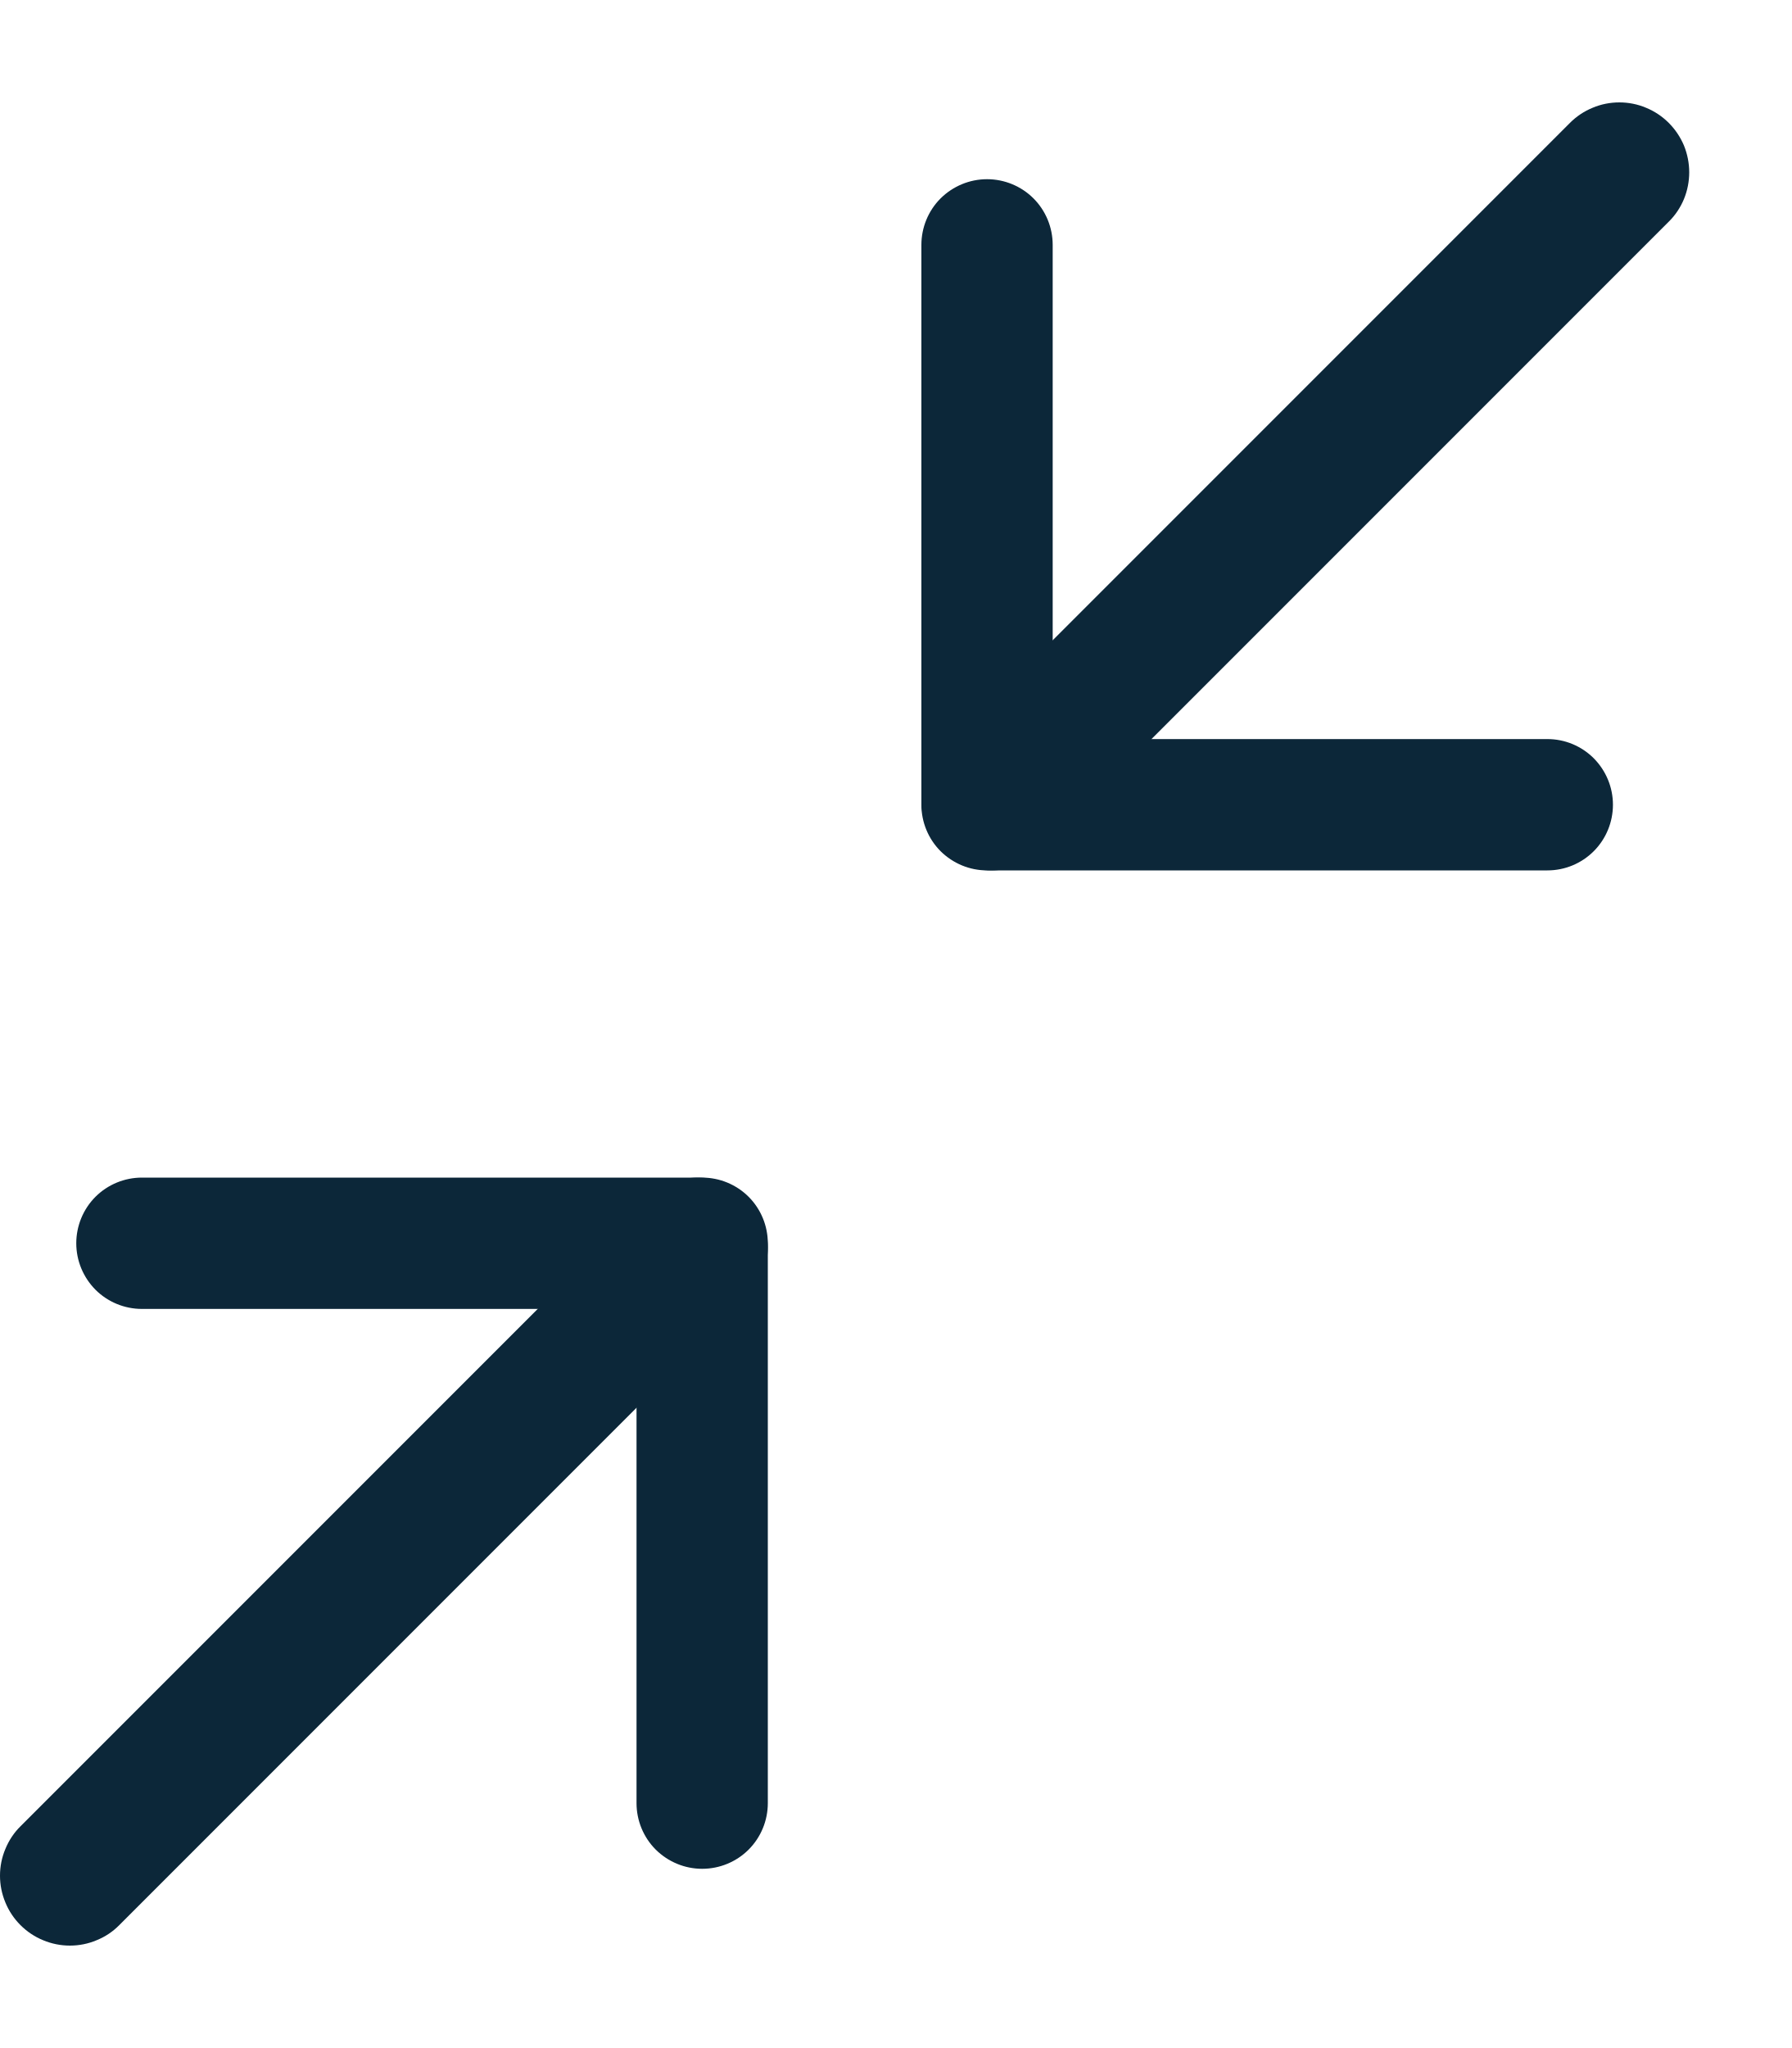
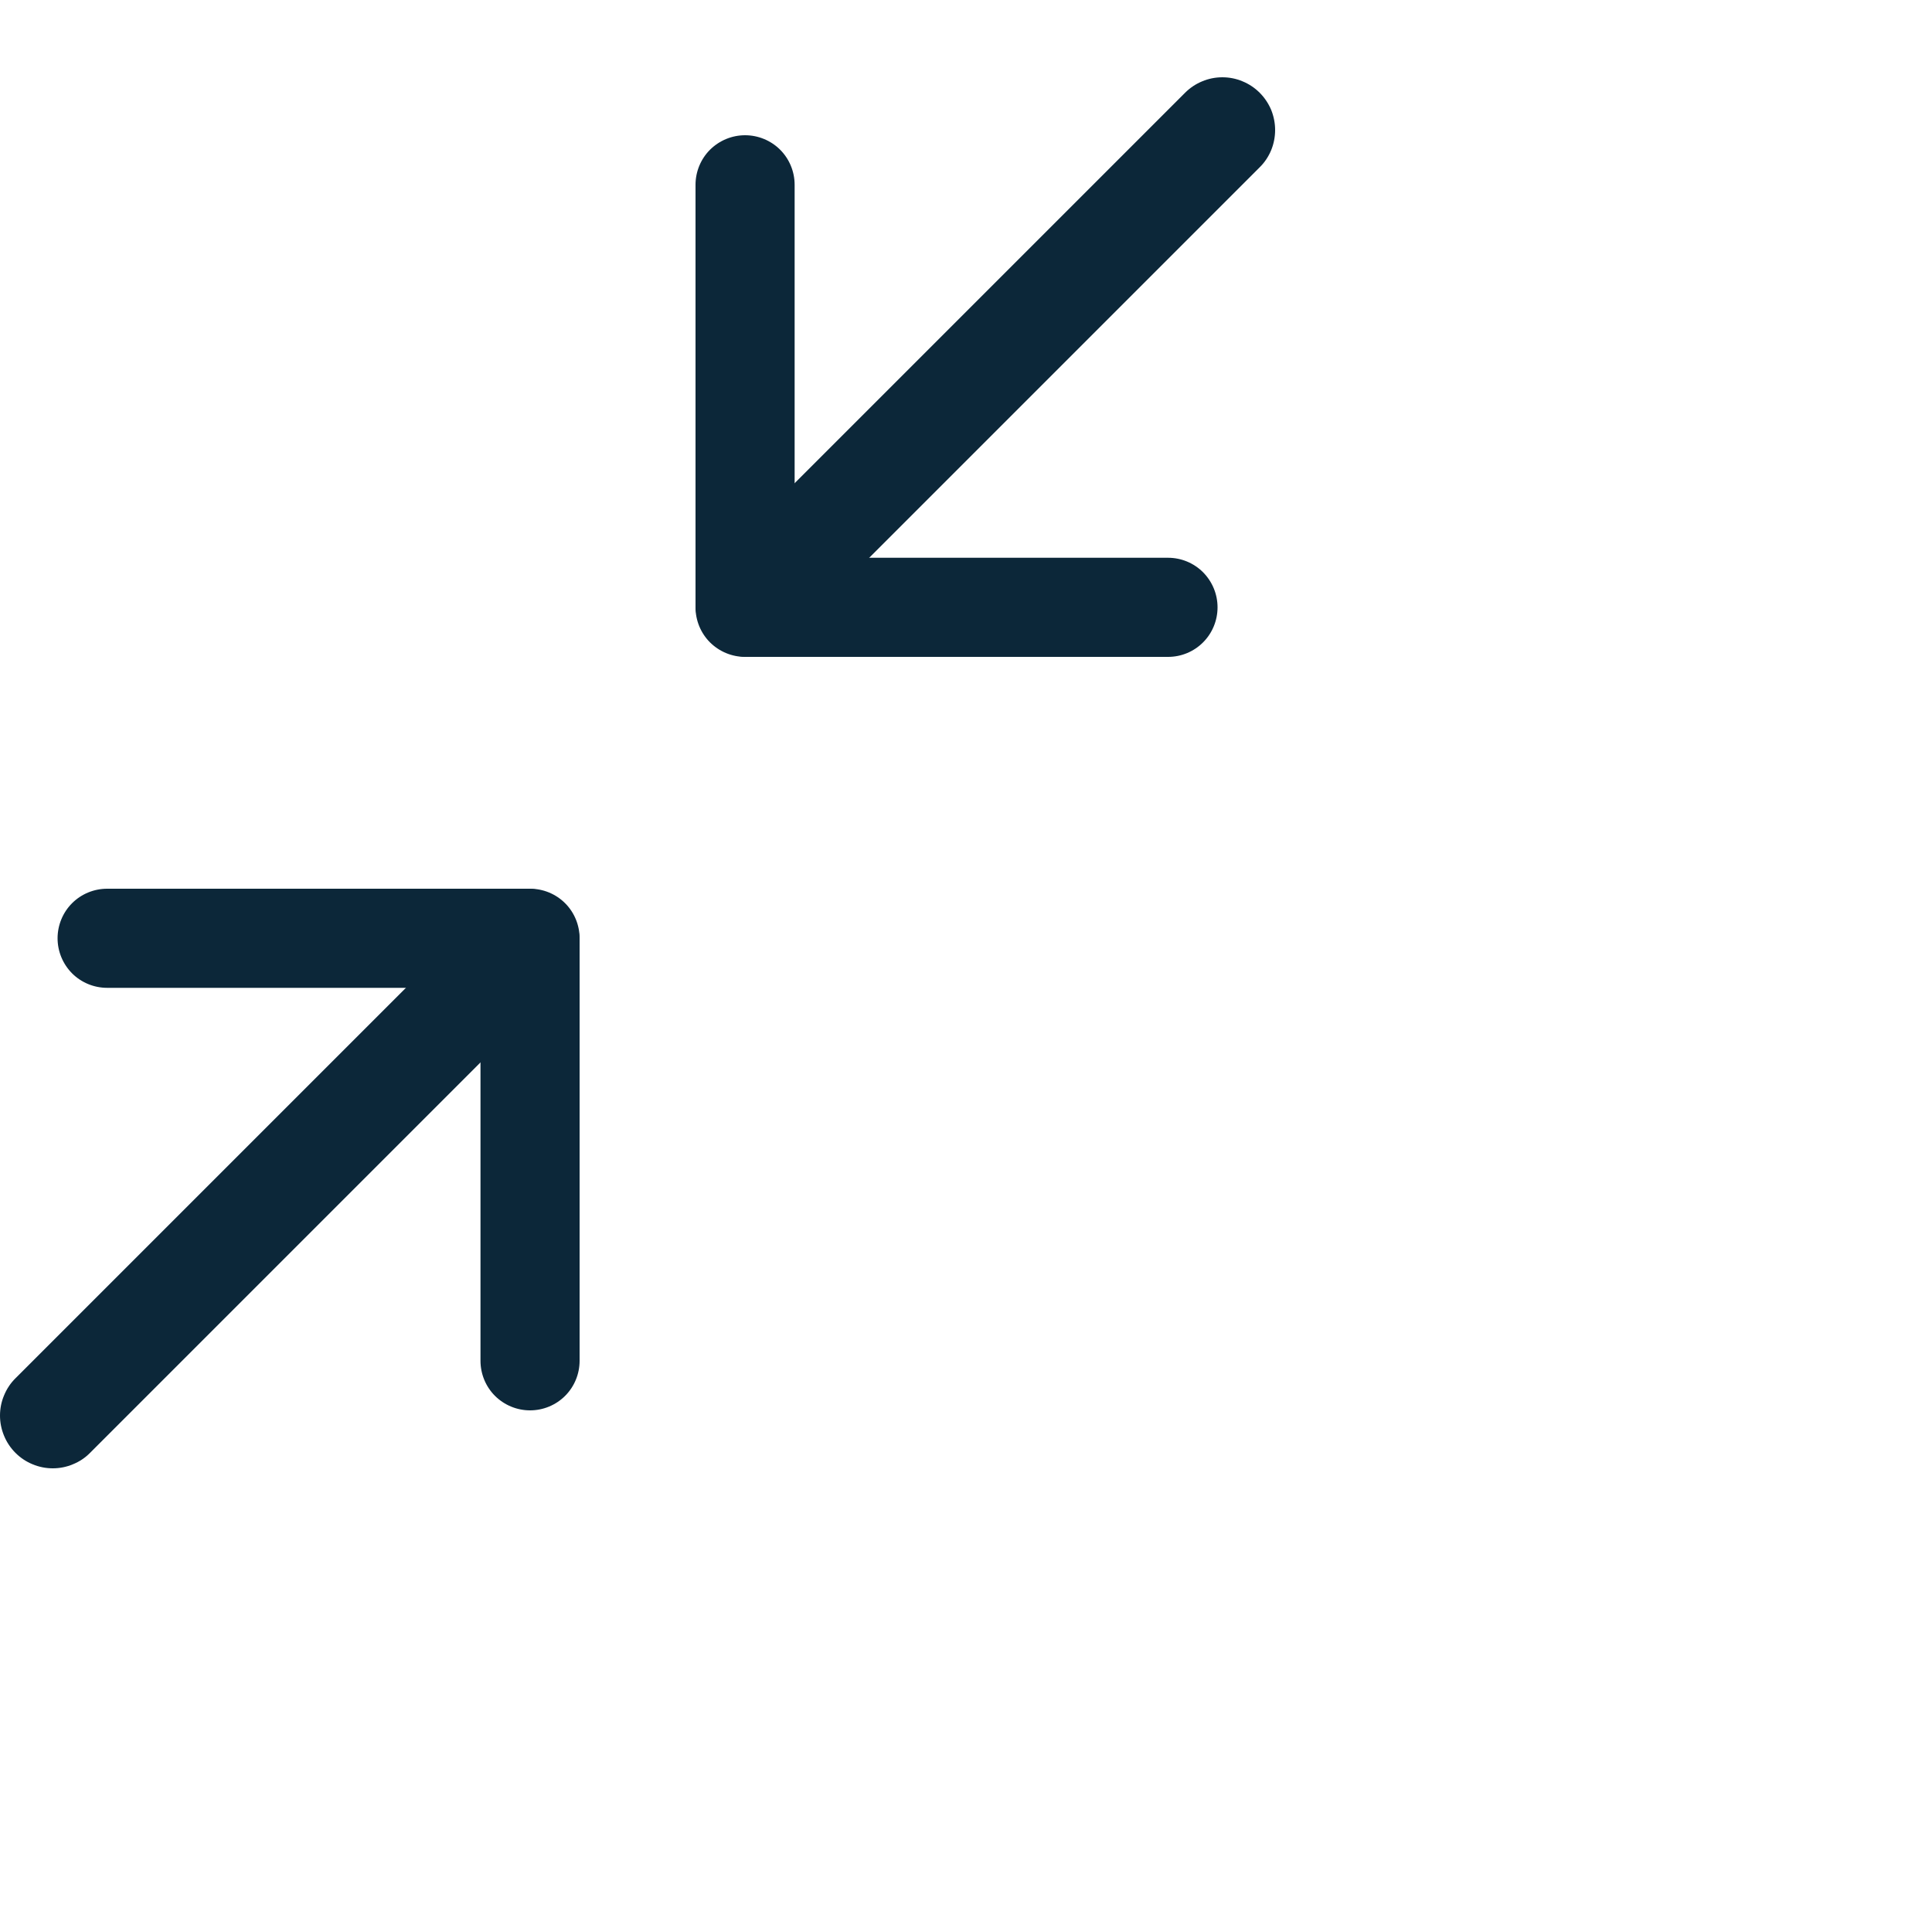
- <svg xmlns="http://www.w3.org/2000/svg" width="14" height="16" viewBox="0 0 14 16" fill="none">
+ <svg xmlns="http://www.w3.org/2000/svg" width="20" height="20" viewBox="0 0 20 20" fill="none">
  <path fill-rule="evenodd" clip-rule="evenodd" d="M7.713 1.4C7.849 1.4 7.98 1.454 8.076 1.55C8.172 1.646 8.226 1.777 8.226 1.913V5.774H12.092C12.228 5.774 12.358 5.828 12.454 5.924C12.55 6.021 12.604 6.151 12.604 6.287C12.604 6.423 12.55 6.554 12.454 6.65C12.358 6.746 12.228 6.8 12.092 6.8H7.713C7.577 6.8 7.447 6.746 7.35 6.65C7.254 6.554 7.2 6.423 7.2 6.287V1.913C7.2 1.777 7.254 1.646 7.35 1.55C7.447 1.454 7.577 1.4 7.713 1.4Z" fill="#0C2739" />
  <path fill-rule="evenodd" clip-rule="evenodd" d="M13.04 0.96C13.091 1.011 13.131 1.071 13.159 1.137C13.186 1.204 13.2 1.275 13.2 1.346C13.2 1.418 13.186 1.489 13.159 1.555C13.131 1.622 13.091 1.682 13.04 1.732L8.132 6.64C8.03 6.742 7.891 6.8 7.746 6.8C7.601 6.8 7.463 6.742 7.36 6.64C7.258 6.538 7.2 6.399 7.2 6.254C7.2 6.109 7.258 5.97 7.36 5.868L12.268 0.96C12.319 0.909 12.379 0.869 12.445 0.842C12.511 0.814 12.582 0.8 12.654 0.8C12.726 0.8 12.797 0.814 12.863 0.842C12.929 0.869 12.989 0.909 13.04 0.96Z" fill="#0C2739" />
  <path fill-rule="evenodd" clip-rule="evenodd" d="M5.487 14.6C5.351 14.6 5.221 14.546 5.124 14.45C5.028 14.354 4.974 14.223 4.974 14.087L4.974 10.226L1.109 10.226C0.973 10.226 0.842 10.172 0.746 10.076C0.65 9.979 0.596 9.849 0.596 9.713C0.596 9.577 0.65 9.446 0.746 9.35C0.842 9.254 0.973 9.2 1.109 9.2L5.487 9.2C5.623 9.2 5.754 9.254 5.85 9.35C5.946 9.446 6 9.577 6 9.713L6 14.087C6 14.223 5.946 14.354 5.85 14.45C5.754 14.546 5.623 14.6 5.487 14.6Z" fill="#0C2739" />
  <path fill-rule="evenodd" clip-rule="evenodd" d="M0.16 15.04C0.109 14.989 0.069 14.929 0.042 14.863C0.014 14.796 5.18324e-07 14.725 5.24594e-07 14.654C5.30865e-07 14.582 0.014 14.511 0.042 14.445C0.069 14.379 0.109 14.318 0.16 14.268L5.068 9.36C5.17 9.258 5.309 9.2 5.454 9.2C5.599 9.2 5.738 9.258 5.84 9.36C5.942 9.462 6 9.601 6 9.746C6 9.891 5.942 10.03 5.84 10.132L0.932 15.04C0.882 15.091 0.822 15.131 0.755 15.158C0.689 15.186 0.618 15.2 0.546 15.2C0.475 15.2 0.404 15.186 0.337 15.158C0.271 15.131 0.211 15.091 0.16 15.04Z" fill="#0C2739" />
</svg>
